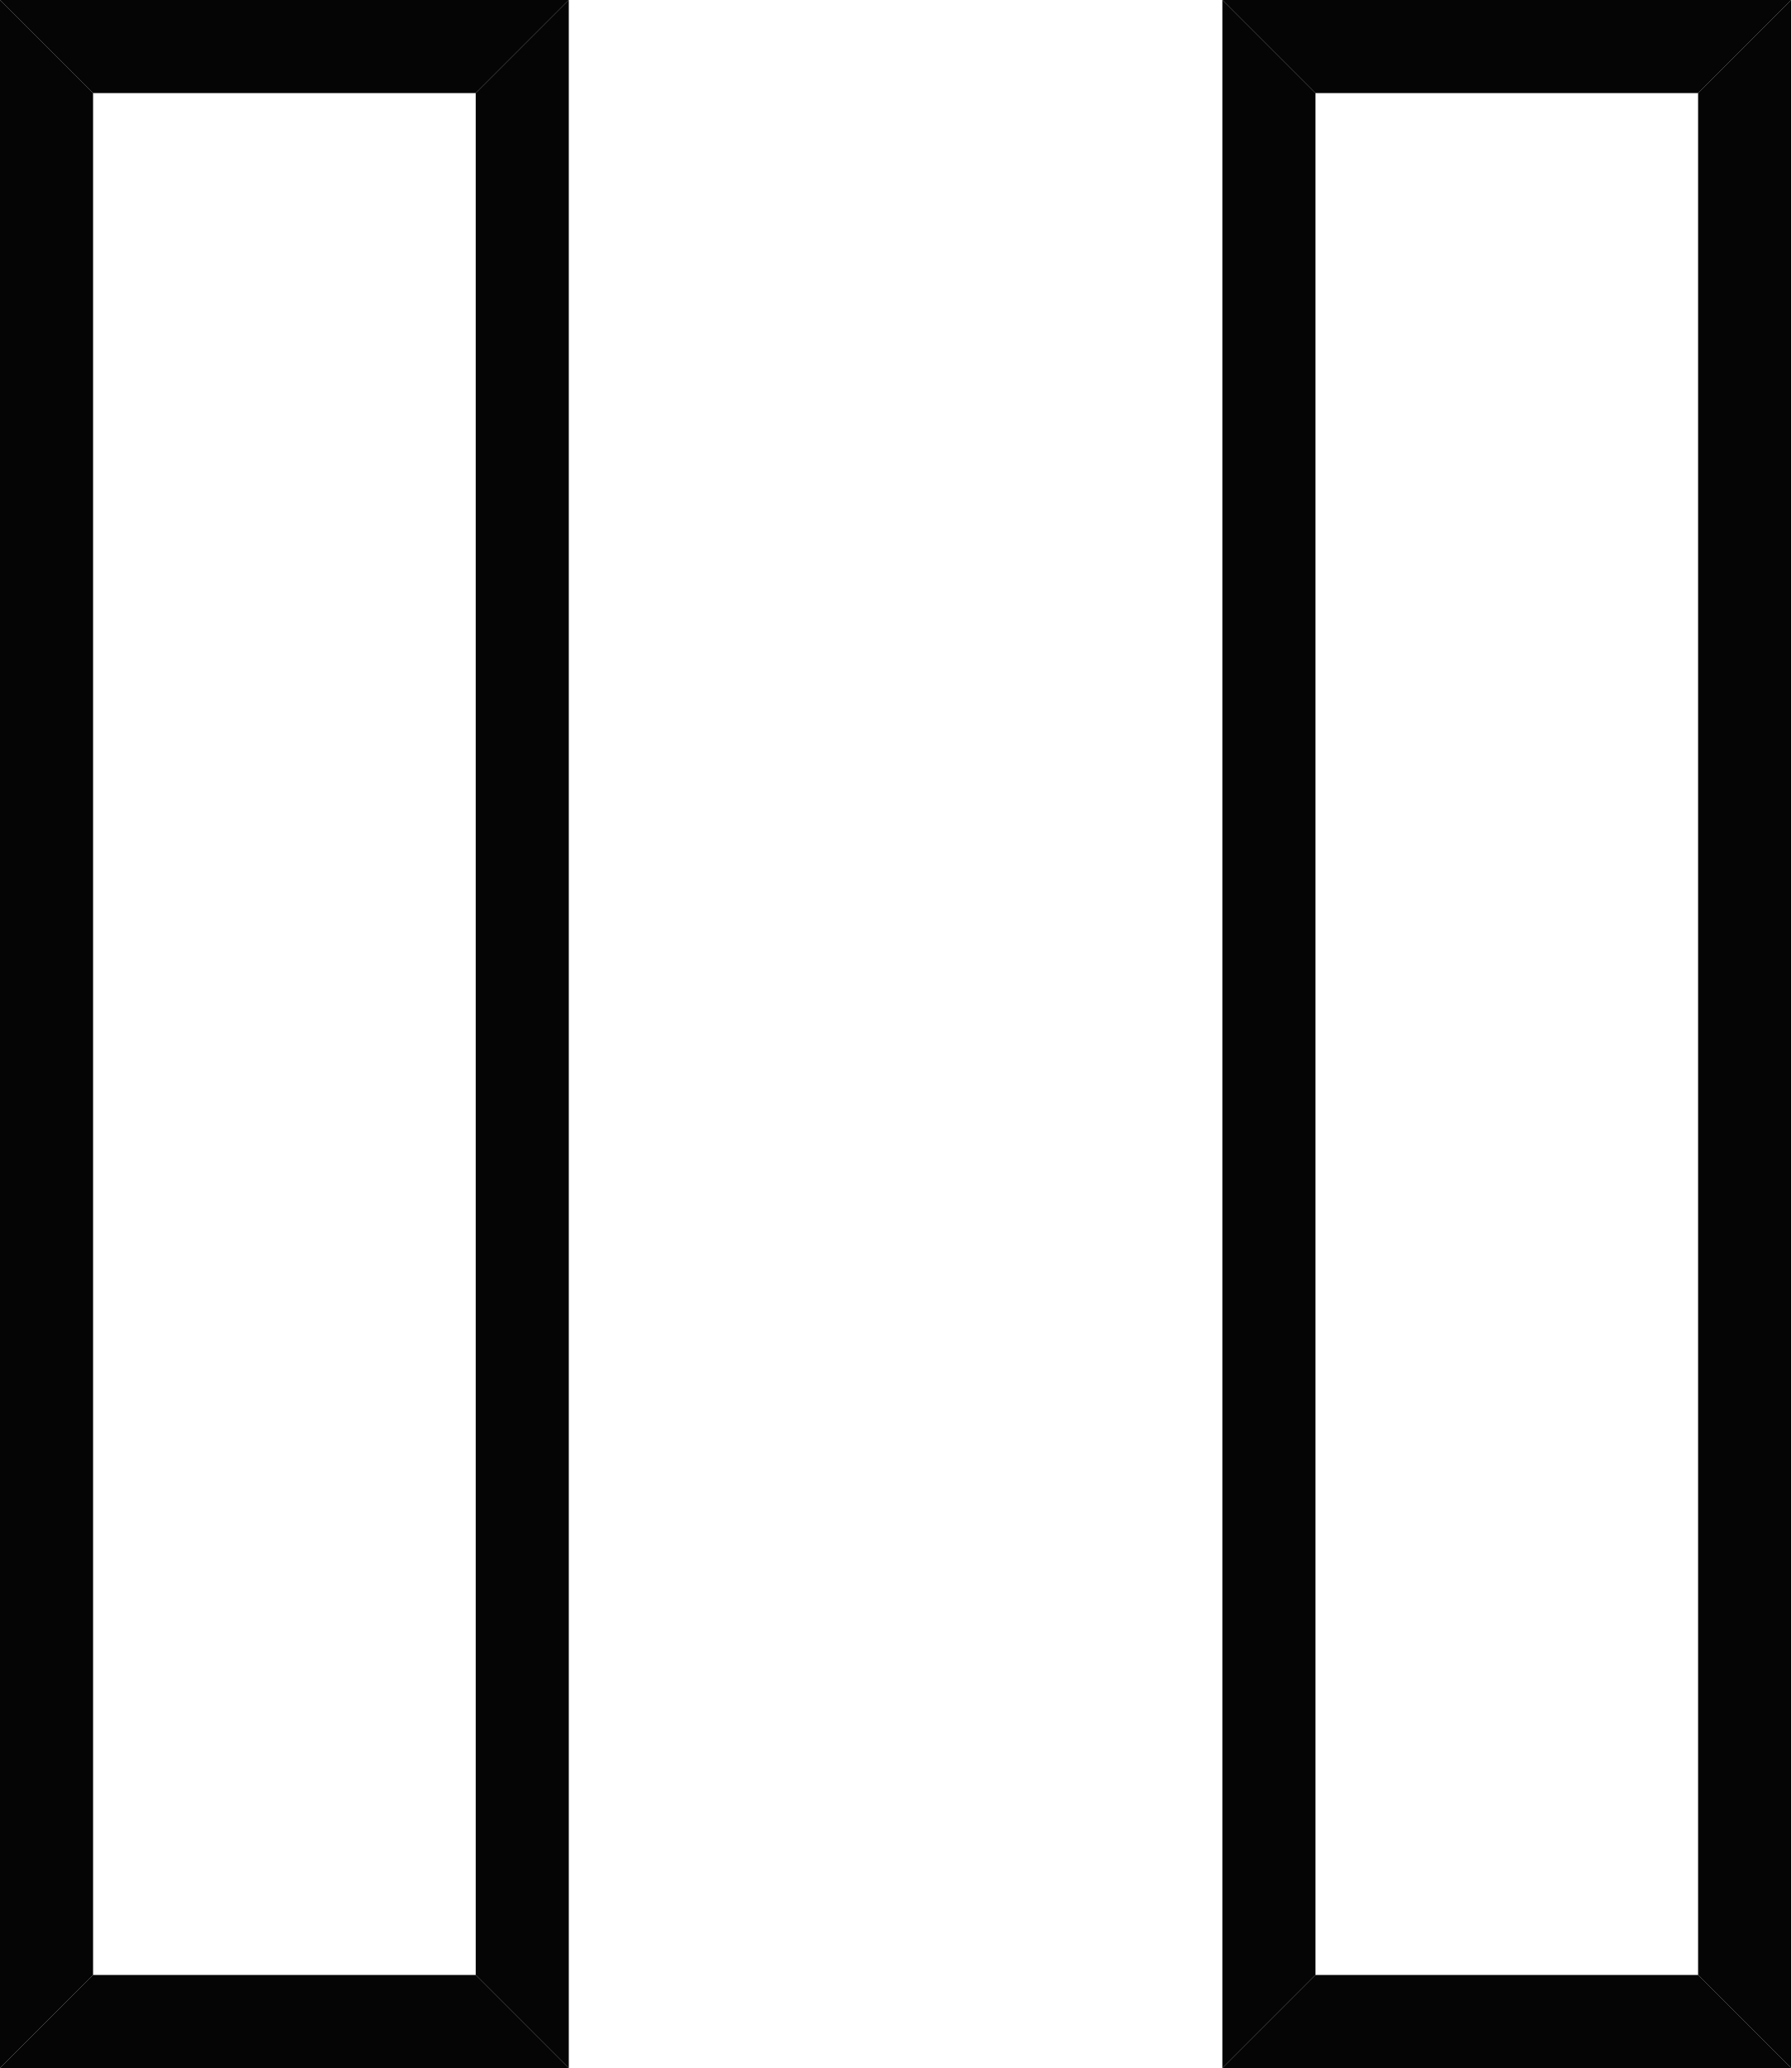
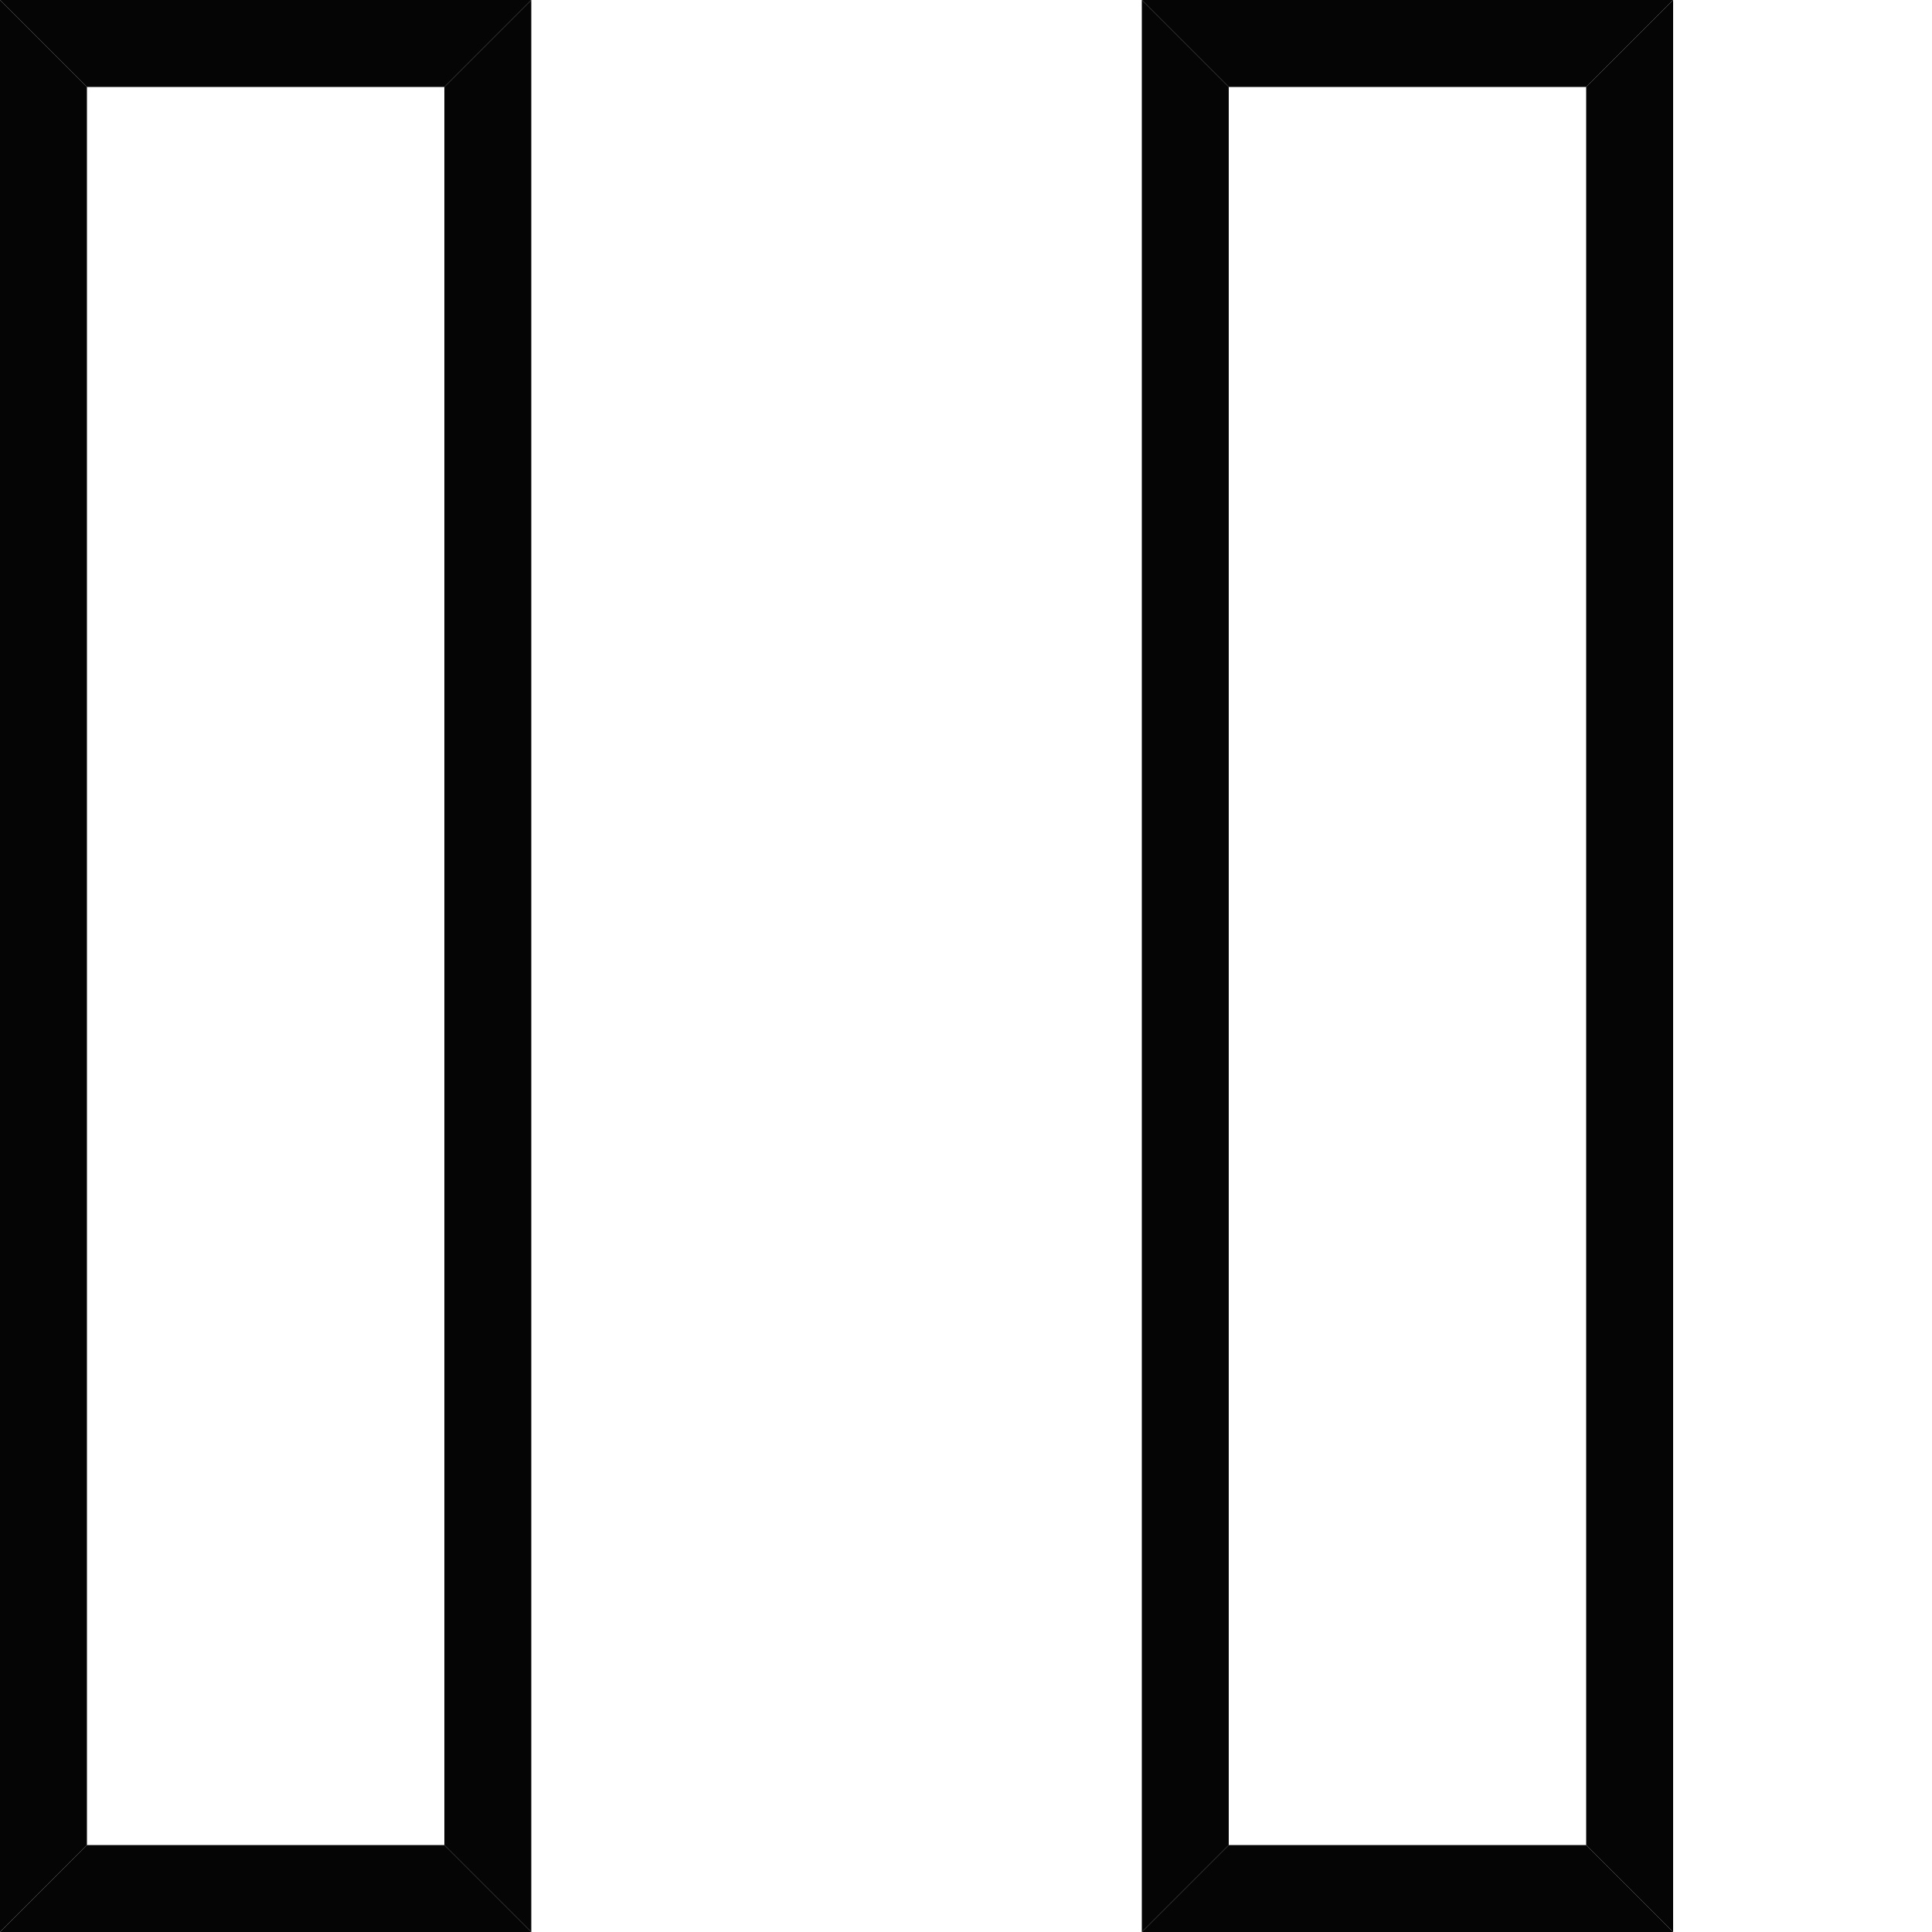
- <svg xmlns="http://www.w3.org/2000/svg" id="CAG_pauseicon">
+ <svg xmlns="http://www.w3.org/2000/svg" id="CAG_pauseicon" viewBox="0 0 100 100">
  <polygon points="0.00,0.00 4.50,4.50 4.50,95.50 0.00,100.00" style="fill: #050505;" />
  <polygon points="0.00,100.00 4.50,95.50 23.00,95.50 27.50,100.00" style="fill: #050505;" />
  <polygon points="27.50,100.00 23.00,95.50 23.00,4.50 27.50,0.00" style="fill: #050505;" />
  <polygon points="27.50,0.00 23.00,4.50 4.50,4.50 0.00,0.00" style="fill: #050505;" />
  <polygon points="59.10,0.00 63.60,4.50 63.60,95.50 59.10,100.00" style="fill: #050505;" />
  <polygon points="59.10,100.00 63.60,95.50 82.10,95.50 86.60,100.00" style="fill: #050505;" />
  <polygon points="86.60,100.00 82.10,95.50 82.10,4.50 86.60,0.00" style="fill: #050505;" />
  <polygon points="86.60,0.00 82.10,4.50 63.60,4.50 59.10,0.00" style="fill: #050505;" />
</svg>
